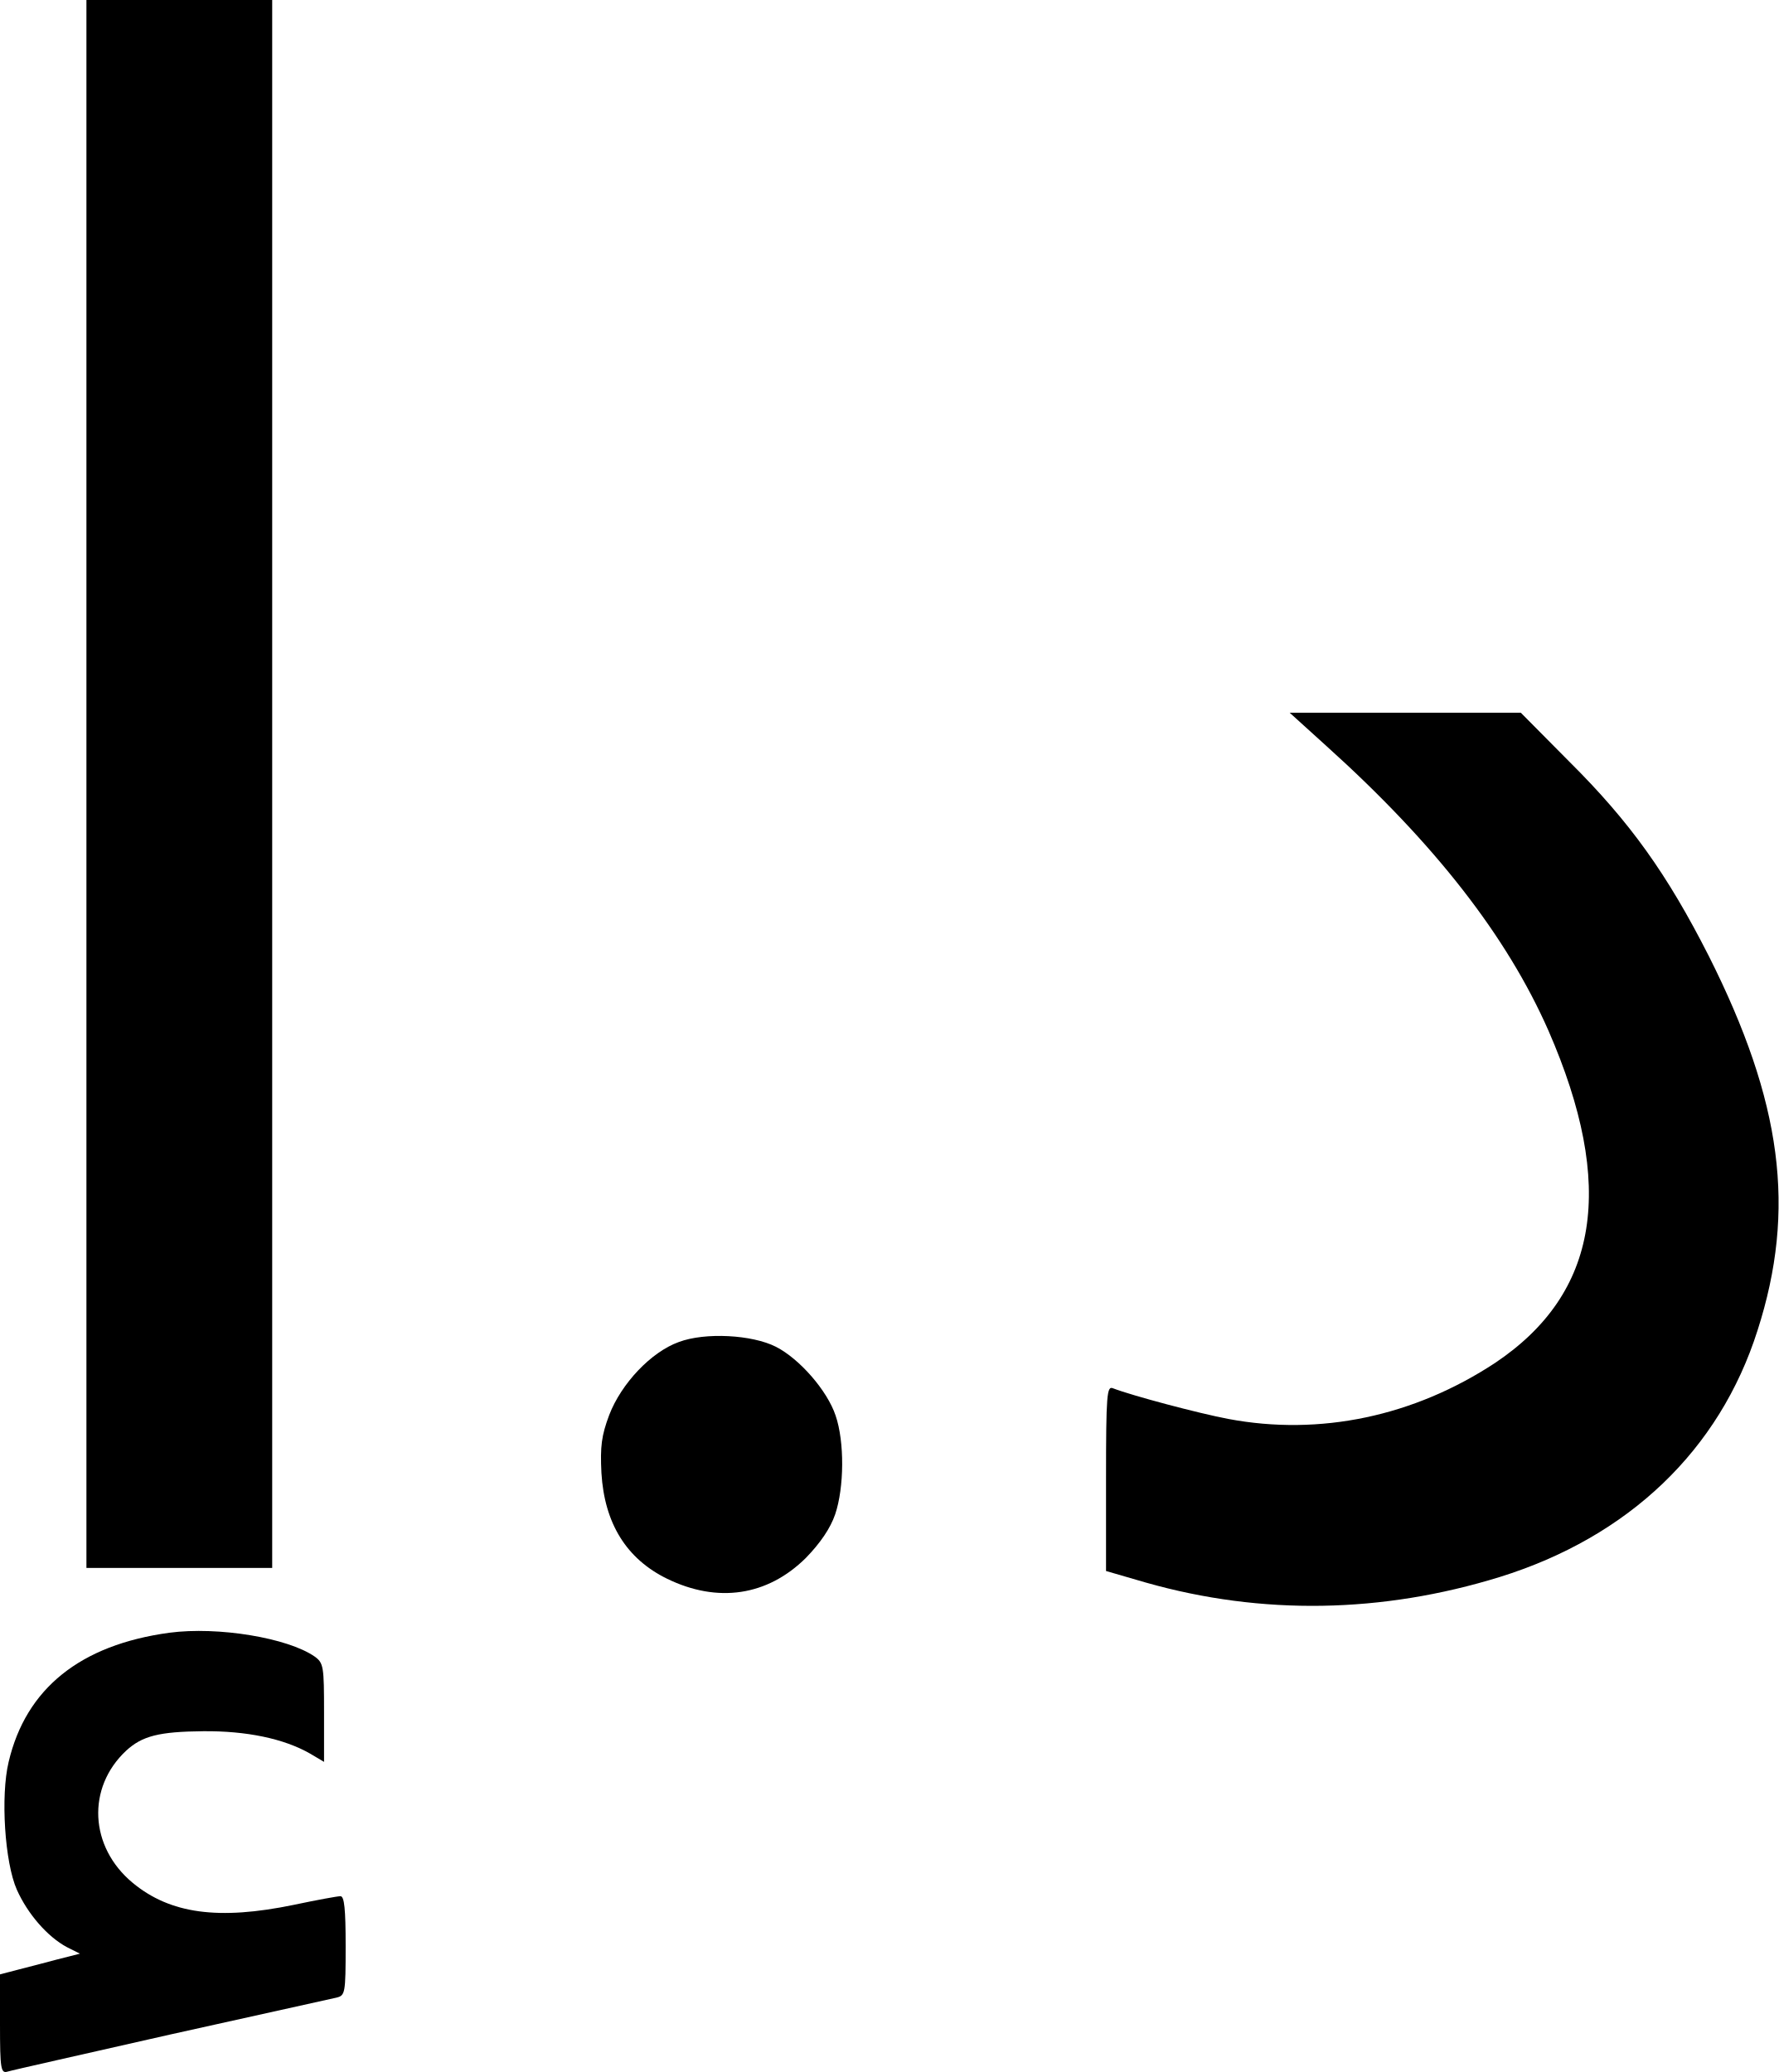
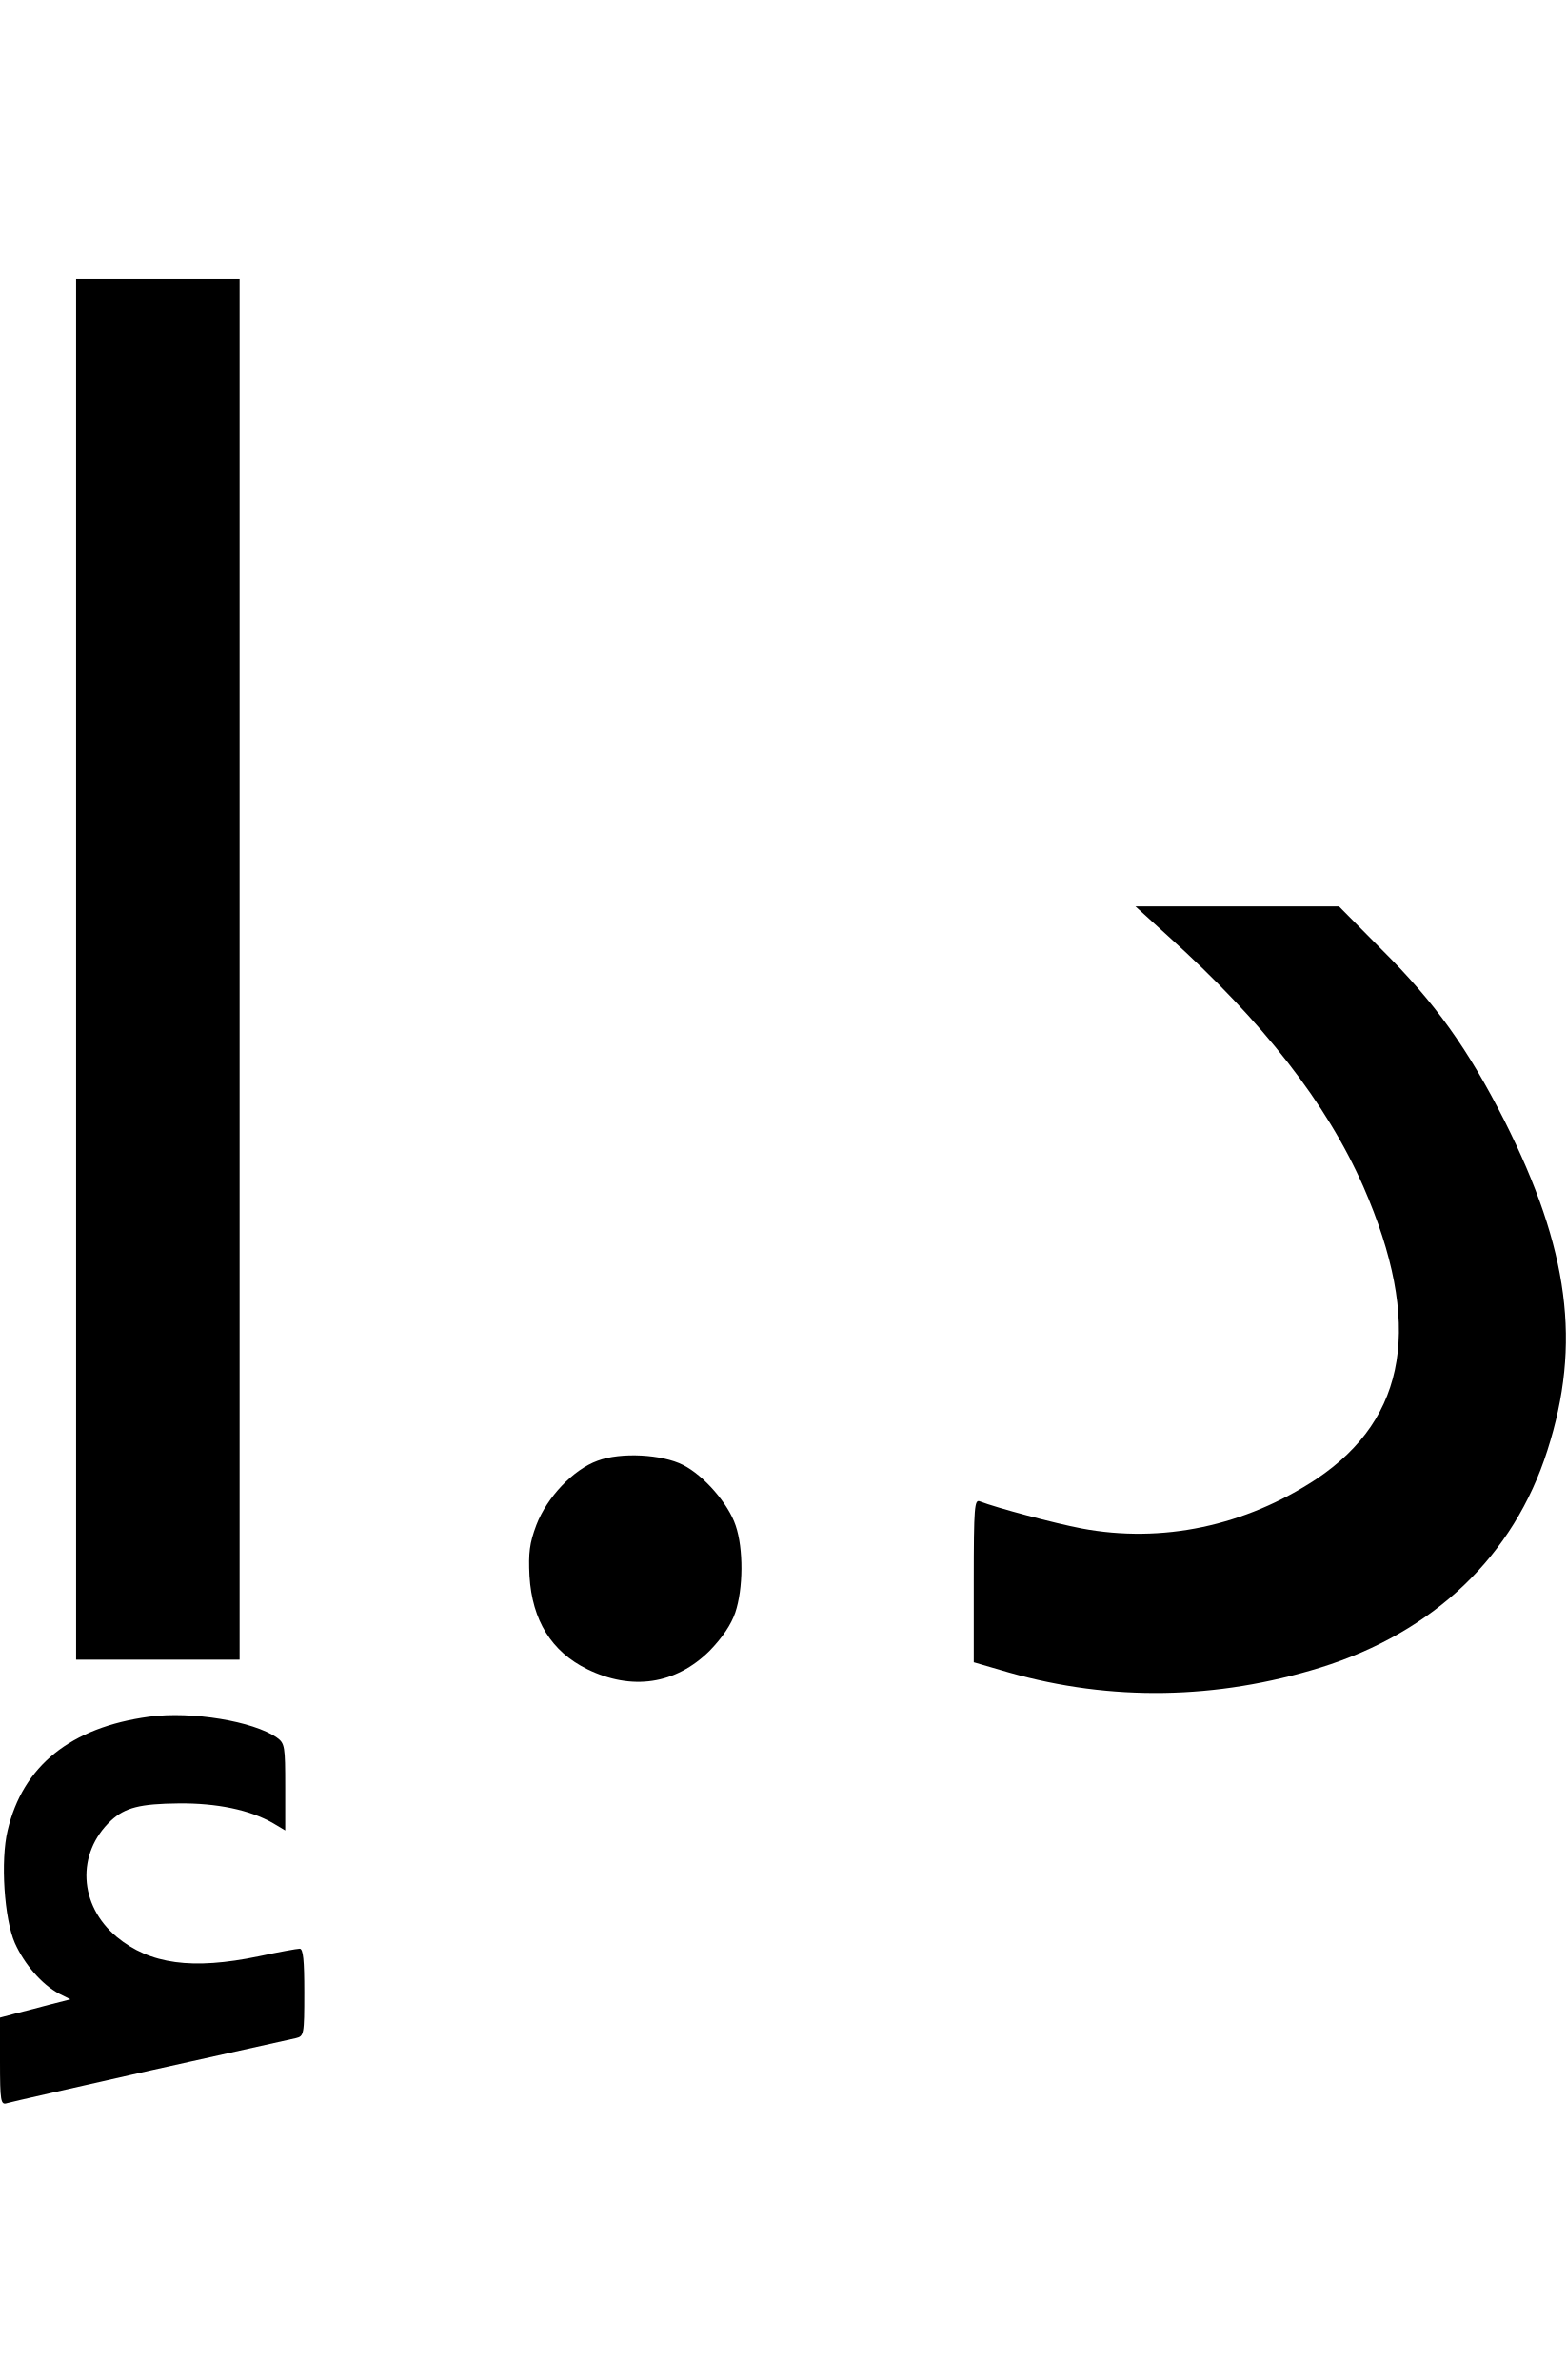
- <svg xmlns="http://www.w3.org/2000/svg" version="1.1" id="Layer_1" x="0px" y="0px" viewBox="0 0 841.027 979.987" style="enable-background:new 0 0 841.027 979.987;" xml:space="preserve">
+ <svg xmlns="http://www.w3.org/2000/svg" version="1.1" id="Layer_1" x="0px" y="0px" viewBox="0 0 252.7 384" style="enable-background:new 0 0 252.7 384;" xml:space="preserve">
  <g>
    <g transform="translate(0,511) scale(0.1,-0.1)">
-       <path d="M408.7,1402.1v-3707.9h439.2h439.2v3707.9V5110H847.9H408.7V1402.1z" />
-       <path d="M6271.9,1581.8c514.8-463.7,853.9-900.9,1050.1-1346.3c320.7-735.4,239-1242.1-251.3-1571    c-384.1-253.3-829.4-347.3-1262.5-265.6c-140.9,26.6-455.6,110.3-545.5,145c-28.6,12.3-32.7-28.6-32.7-427v-437.2l190-55.2    c547.5-155.3,1115.4-145,1671.1,26.6c610.8,190,1039.9,600.6,1219.6,1166.5c183.9,572.2,116.5,1080.9-230.8,1771.4    c-196.1,386.1-371.8,633.3-659.9,919.3l-228.8,230.9h-547.5h-545.5L6271.9,1581.8z" />
-       <path d="M3209.6-1237.4c-130.7-47-271.7-196.1-328.9-345.2c-36.8-98.1-42.9-149.2-36.8-273.8c14.3-239,118.5-406.6,310.5-500.5    c239-116.5,474-81.7,655.8,98c69.5,71.5,116.5,141,138.9,206.4c42.9,126.6,44.9,343.2,2,467.8    c-38.8,116.5-169.6,267.6-281.9,324.8C3556.8-1202.7,3334.2-1190.4,3209.6-1237.4z" />
-       <path d="M800.9-2612.3c-420.8-57.2-678.3-263.5-760-610.8c-38.8-161.4-18.4-476,38.8-604.7c51.1-114.4,145-222.7,237-271.7    l61.3-30.7l-112.4-28.6c-61.3-16.3-147.1-38.8-188-49L0-4228.2v-234.9c0-214.5,4.1-234.9,36.8-224.7    c18.4,6.1,365.7,83.8,770.2,175.7c404.5,89.9,755.9,167.5,782.4,173.6c42.9,10.2,45,18.4,45,245.2c0,173.7-6.1,234.9-24.5,234.9    c-14.3,0-114.4-18.4-220.6-40.9c-355.5-73.5-584.3-42.9-762,104.2C423-3625.5,408.7-3345.6,596.7-3170    c75.6,69.5,155.3,89.9,363.6,91.9c204.3,2,382-34.7,506.6-106.2l65.4-38.8v232.9c0,218.6-2,234.9-44.9,265.6    C1360.7-2636.8,1031.8-2581.7,800.9-2612.3z" />
+       <path d="M122.8,3546.1V2432.2h131.9h131.9v1113.9V4660H254.7H122.8V3546.1z" />
+       <path d="M1884.1,3600.1c154.6-139.3,256.5-270.6,315.5-404.4c96.3-220.9,71.8-373.1-75.5-471.9    c-115.4-76.1-249.2-104.3-379.3-79.8c-42.3,8-136.9,33.1-163.9,43.6c-8.6,3.7-9.8-8.6-9.8-128.3v-131.3l57.1-16.6    c164.5-46.7,335.1-43.6,502,8c183.5,57.1,312.4,180.4,366.4,350.4c55.2,171.9,35,324.7-69.3,532.1    c-58.9,116-111.7,190.2-198.2,276.2l-68.7,69.4h-164.5h-163.9L1884.1,3600.1z" />
+       <path d="M964.2,2753.2c-39.3-14.1-81.6-58.9-98.8-103.7c-11.1-29.5-12.9-44.8-11.1-82.3c4.3-71.8,35.6-122.1,93.3-150.4    c71.8-35,142.4-24.5,197,29.4c20.9,21.5,35,42.4,41.7,62c12.9,38,13.5,103.1,0.6,140.5c-11.7,35-50.9,80.4-84.7,97.6    C1068.5,2763.6,1001.6,2767.3,964.2,2753.2z" />
+       <path d="M240.6,2340.2C114.2,2323,36.8,2261,12.3,2156.7c-11.7-48.5-5.5-143,11.7-181.7c15.4-34.4,43.6-66.9,71.2-81.6l18.4-9.2    l-33.8-8.6c-18.4-4.9-44.2-11.7-56.5-14.7L0,1854.7v-70.6c0-64.4,1.2-70.6,11.1-67.5c5.5,1.8,109.9,25.2,231.4,52.8    c121.5,27,227.1,50.3,235,52.2c12.9,3.1,13.5,5.5,13.5,73.7c0,52.2-1.8,70.6-7.4,70.6c-4.3,0-34.4-5.5-66.3-12.3    c-106.8-22.1-175.5-12.9-228.9,31.3c-61.4,50.9-65.7,135-9.2,187.8c22.7,20.9,46.7,27,109.2,27.6c61.4,0.6,114.8-10.4,152.2-31.9    l19.6-11.7v70c0,65.7-0.6,70.6-13.5,79.8C408.8,2332.8,310,2349.4,240.6,2340.2z" />
    </g>
  </g>
</svg>
